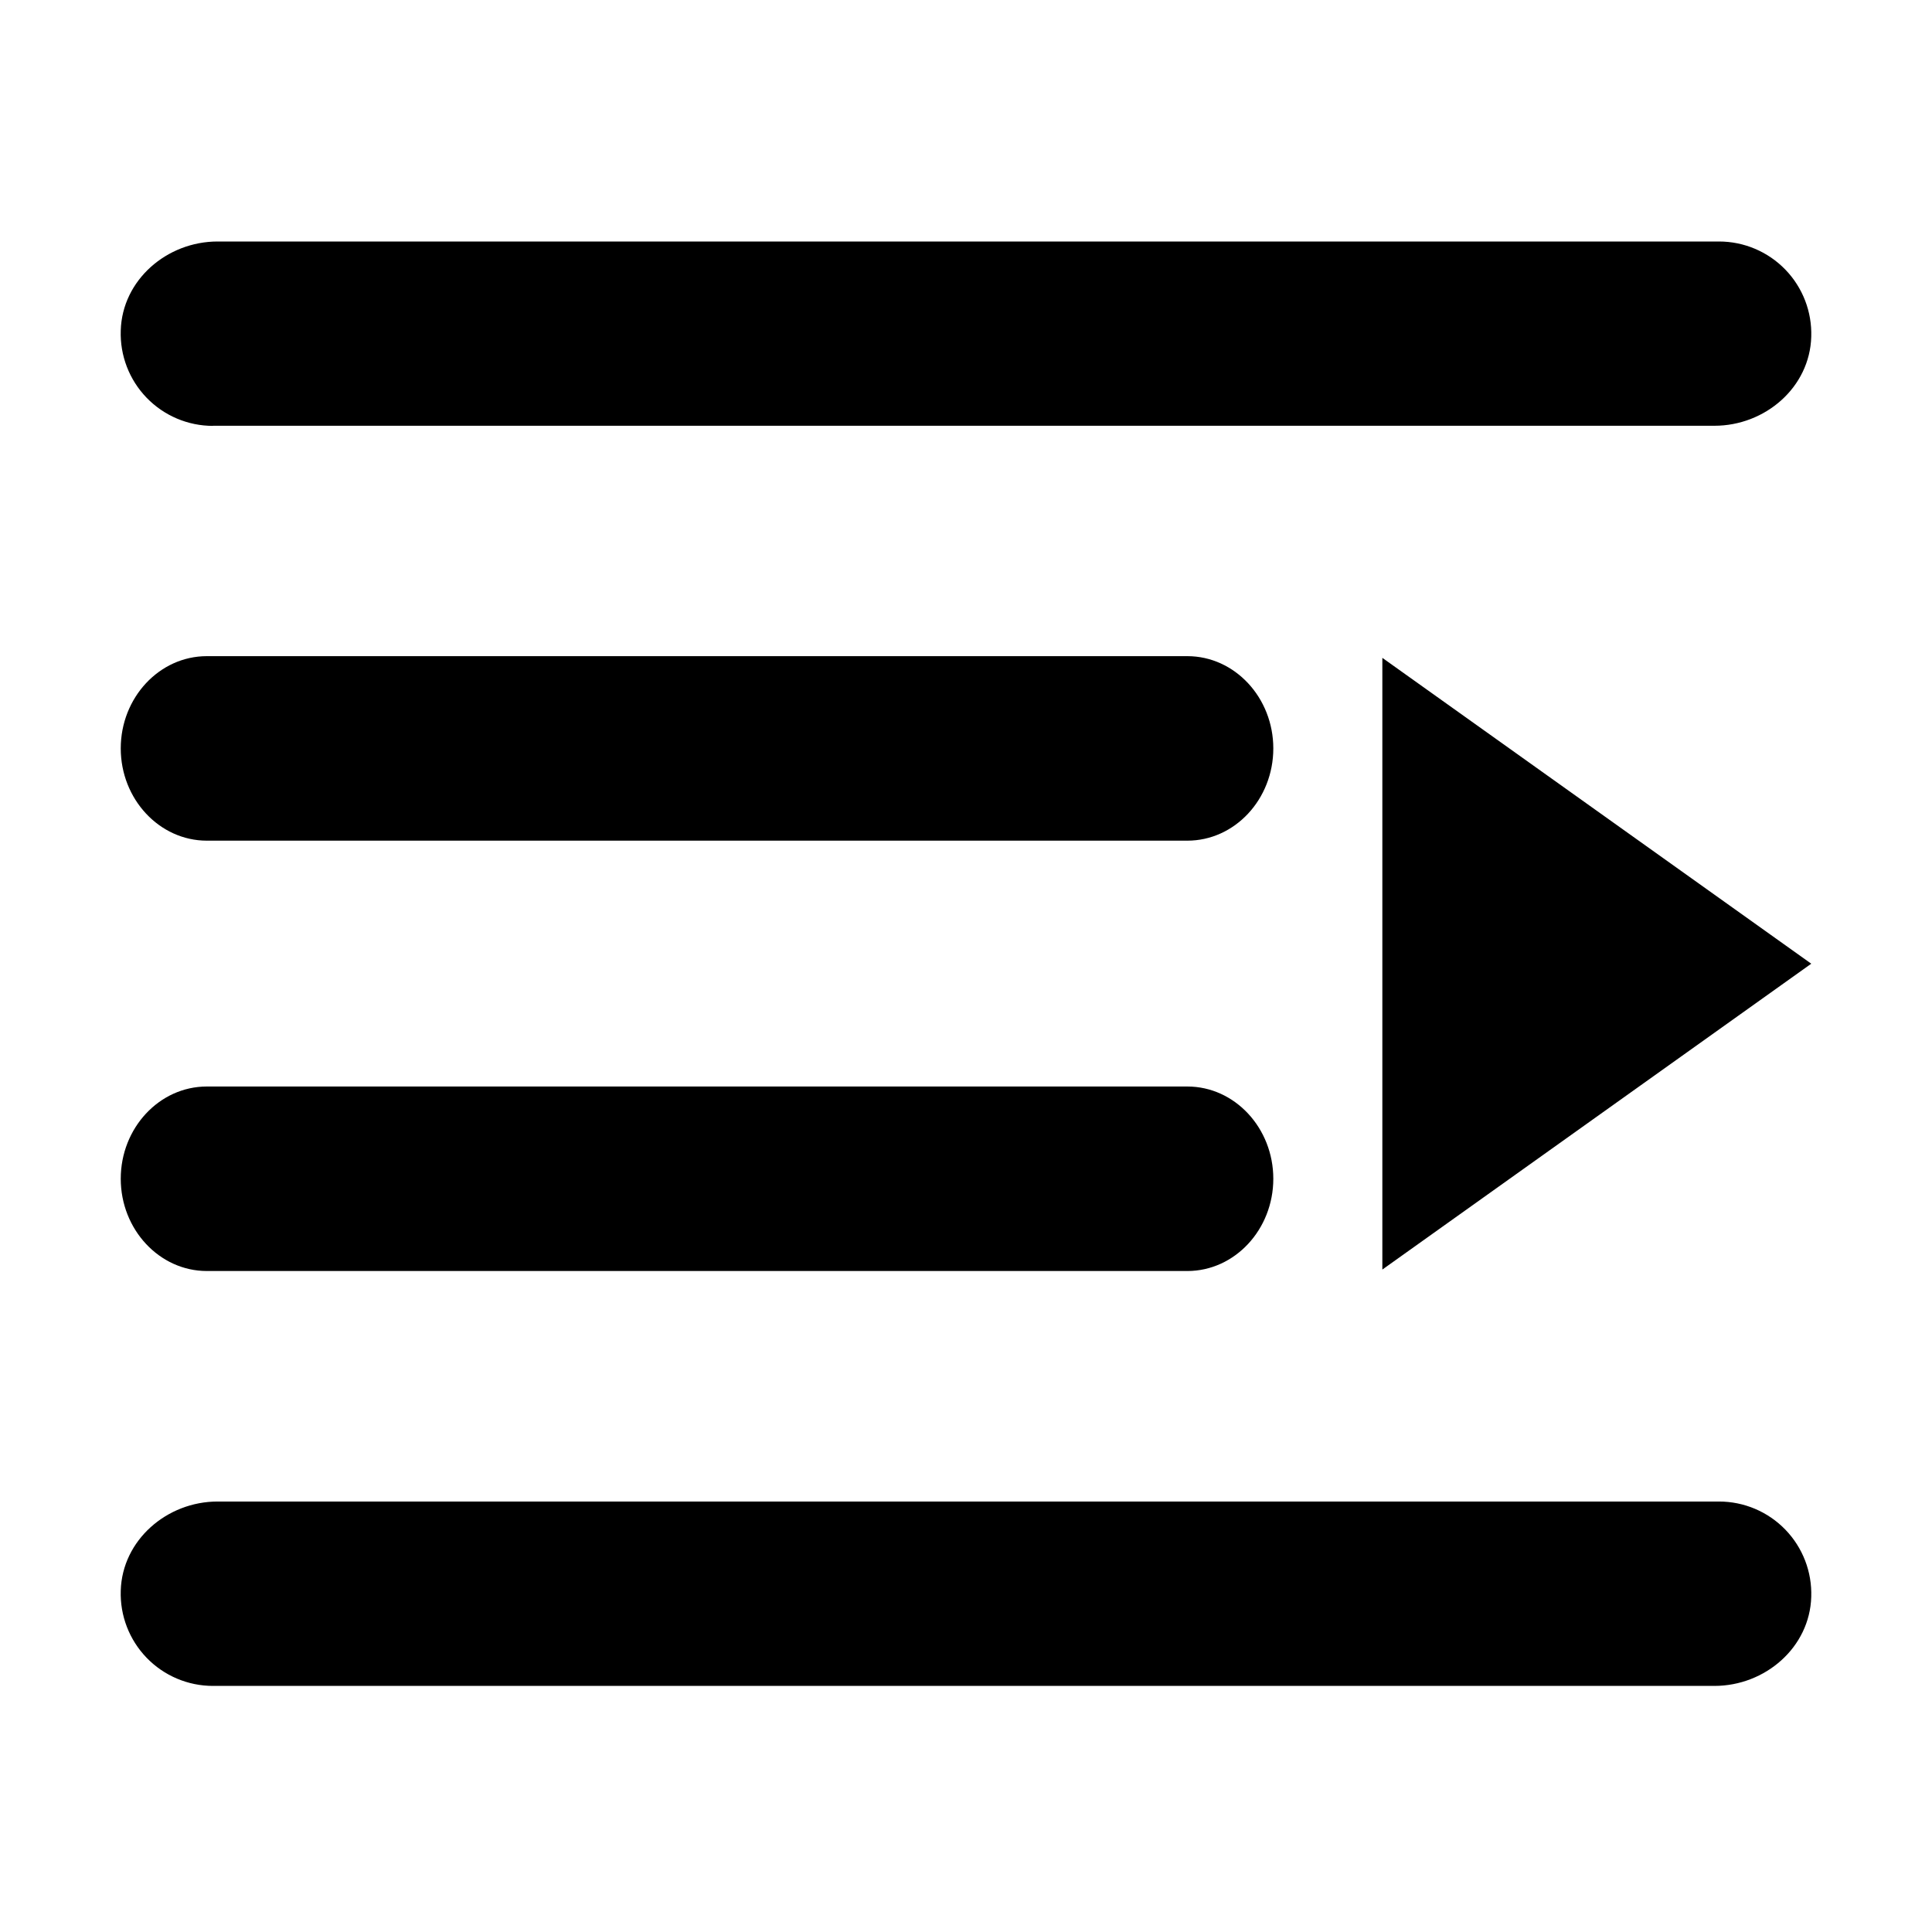
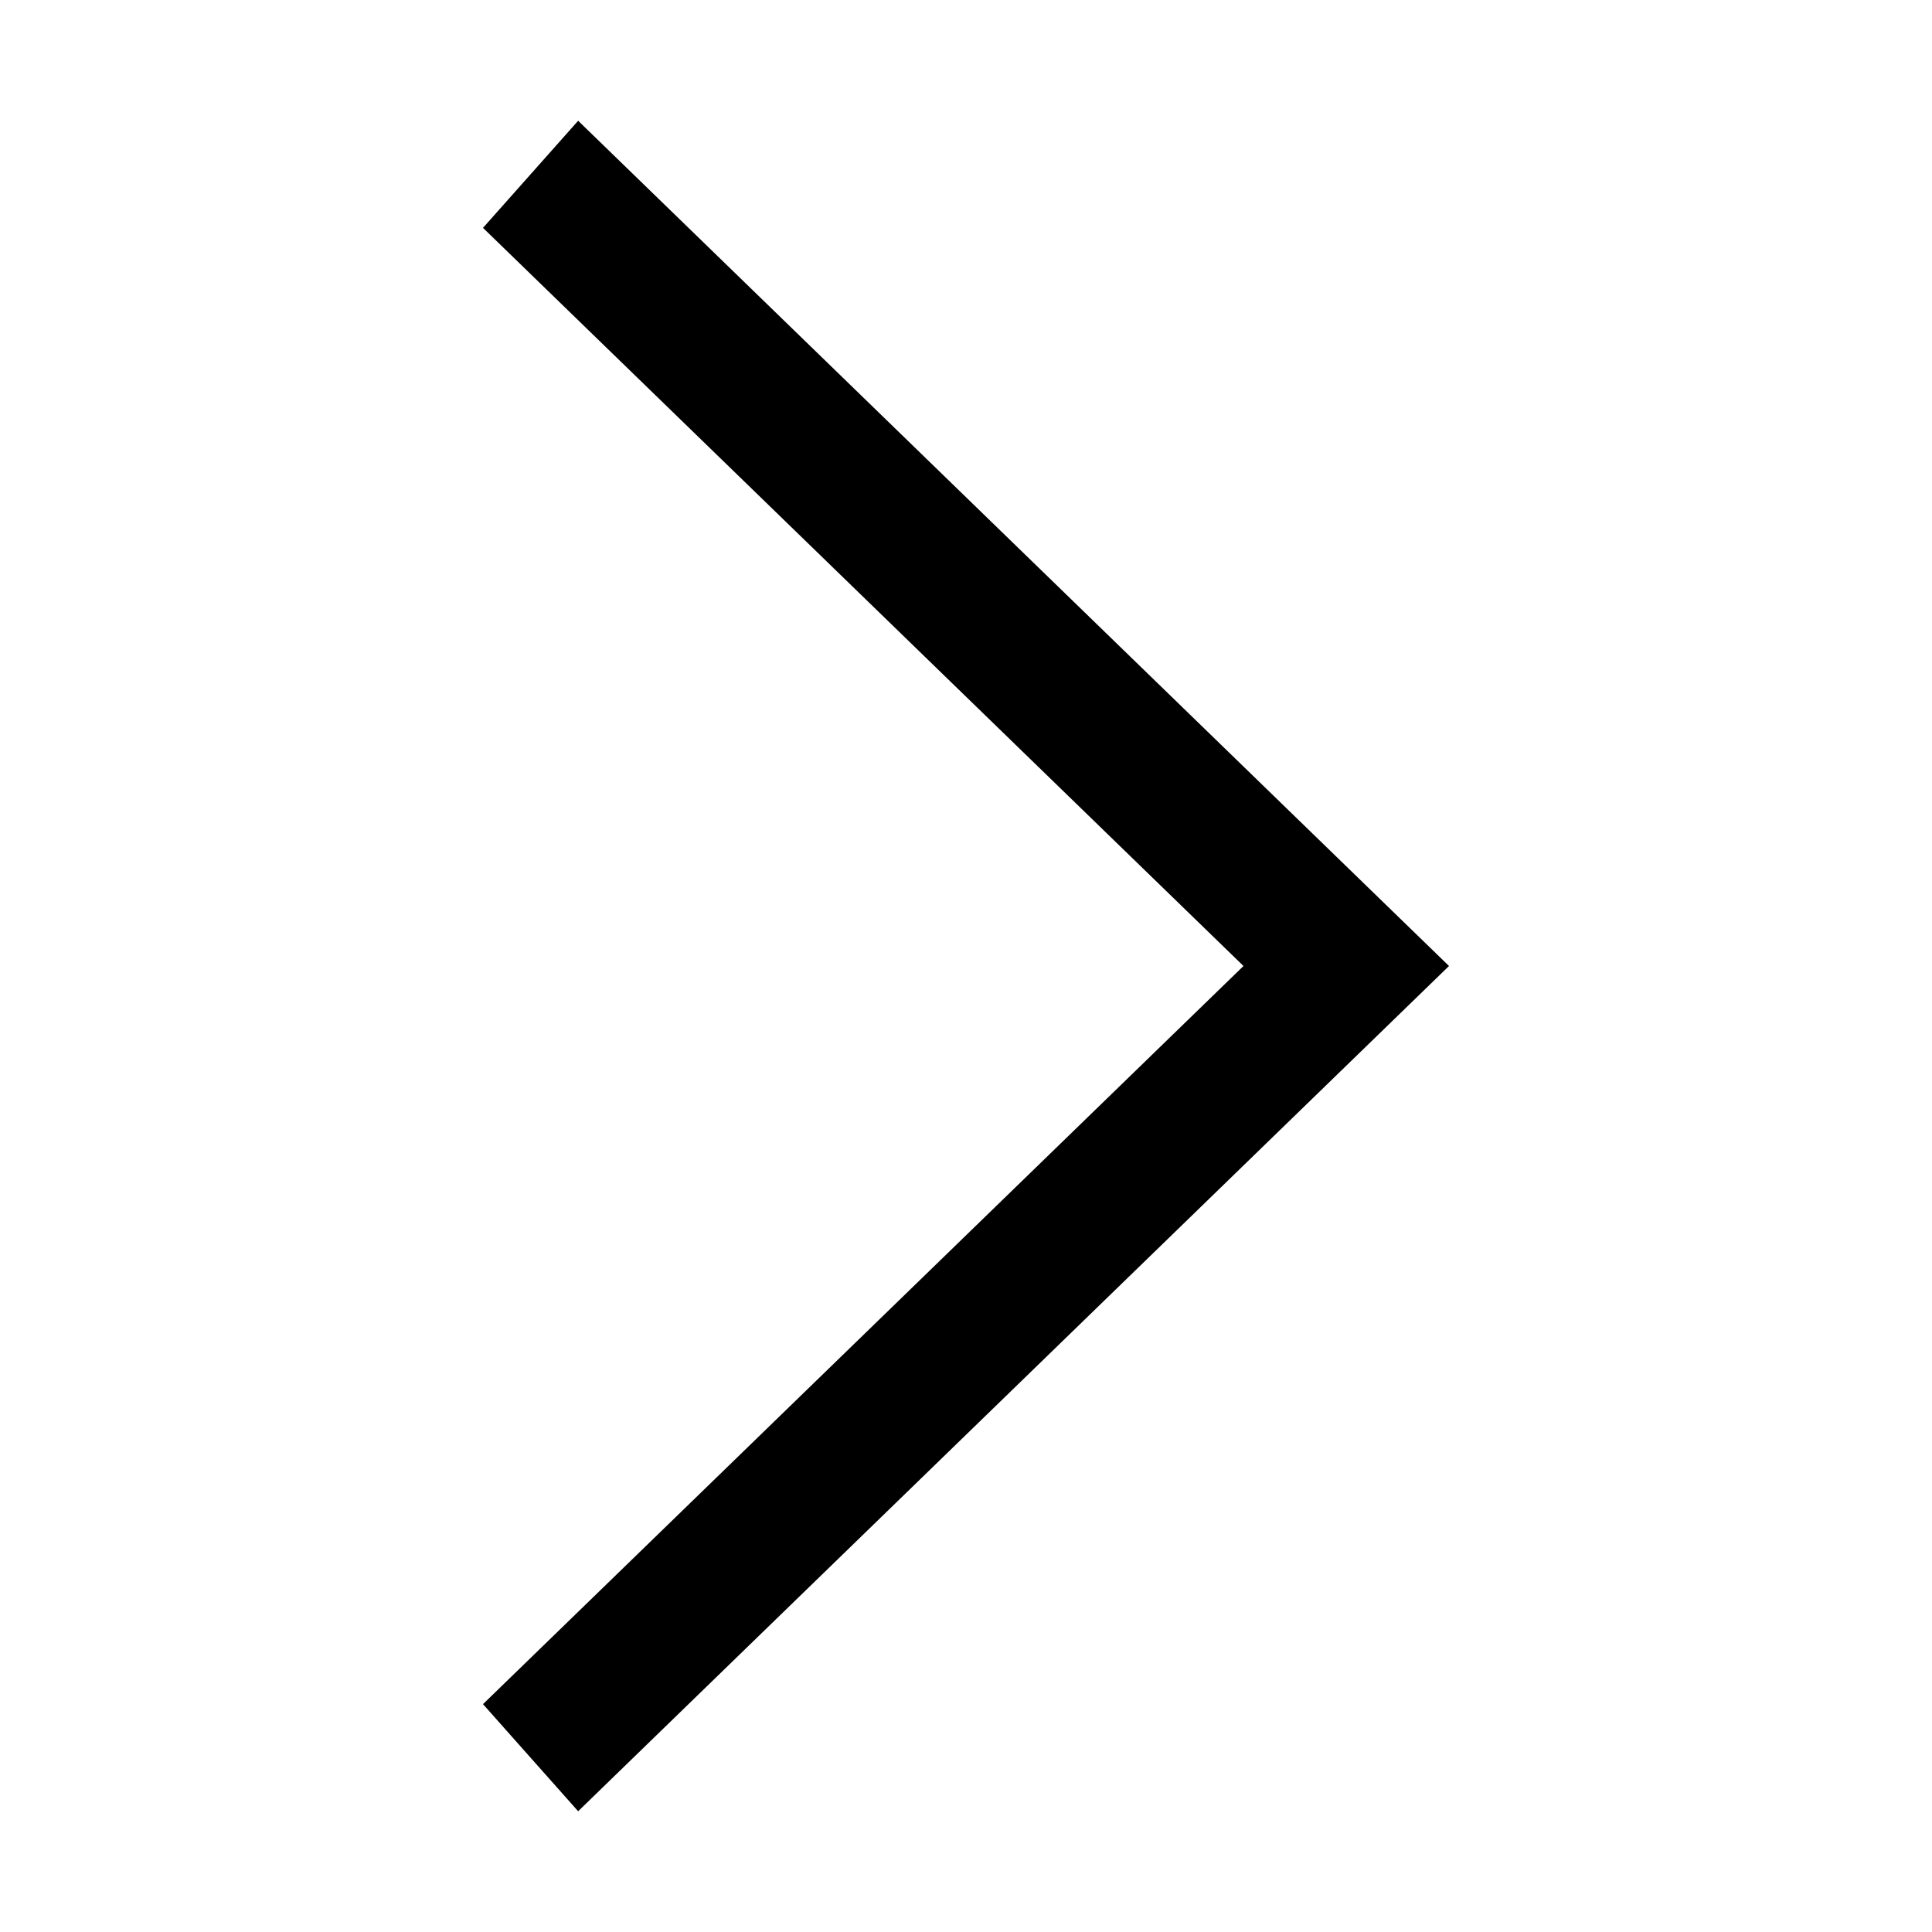
<svg xmlns="http://www.w3.org/2000/svg" width="800px" height="800px" viewBox="0 0 1024 1024" class="icon" version="1.1">
-   <path d="M109.632 673.664h519.68c25.152 0 45.568-22.016 45.568-48.896 0-26.88-20.416-48.896-45.568-48.896h-519.68c-25.216 0-45.632 22.016-45.632 48.896 0 26.88 20.48 48.896 45.632 48.896z m0-228.096h519.68c25.152 0 45.568-21.952 45.568-48.896 0-26.88-20.416-48.896-45.568-48.896h-519.68c-25.216 0-45.632 22.016-45.632 48.896 0 26.88 20.48 48.896 45.632 48.896z m3.264-219.904h795.776c26.88 0 50.56-20.352 51.328-47.168A48.896 48.896 0 0 0 911.104 128H115.328c-26.88 0-50.56 20.416-51.328 47.168a48.896 48.896 0 0 0 48.896 50.56z m619.776 447.232V348.672L960 510.784l-227.328 162.112c0 0.768 0 0.768 0 0z m178.432 122.944H115.328c-26.88 0-50.56 20.48-51.328 47.232a48.896 48.896 0 0 0 48.896 50.496h795.776c26.88 0 50.56-20.416 51.328-47.232a48.896 48.896 0 0 0-48.896-50.496z" fill="#000000" />
+   <path d="M256 120.768L306.432 64 768 512l-461.568 448L256 903.232 659.072 512z" fill="#000000" />
</svg>
